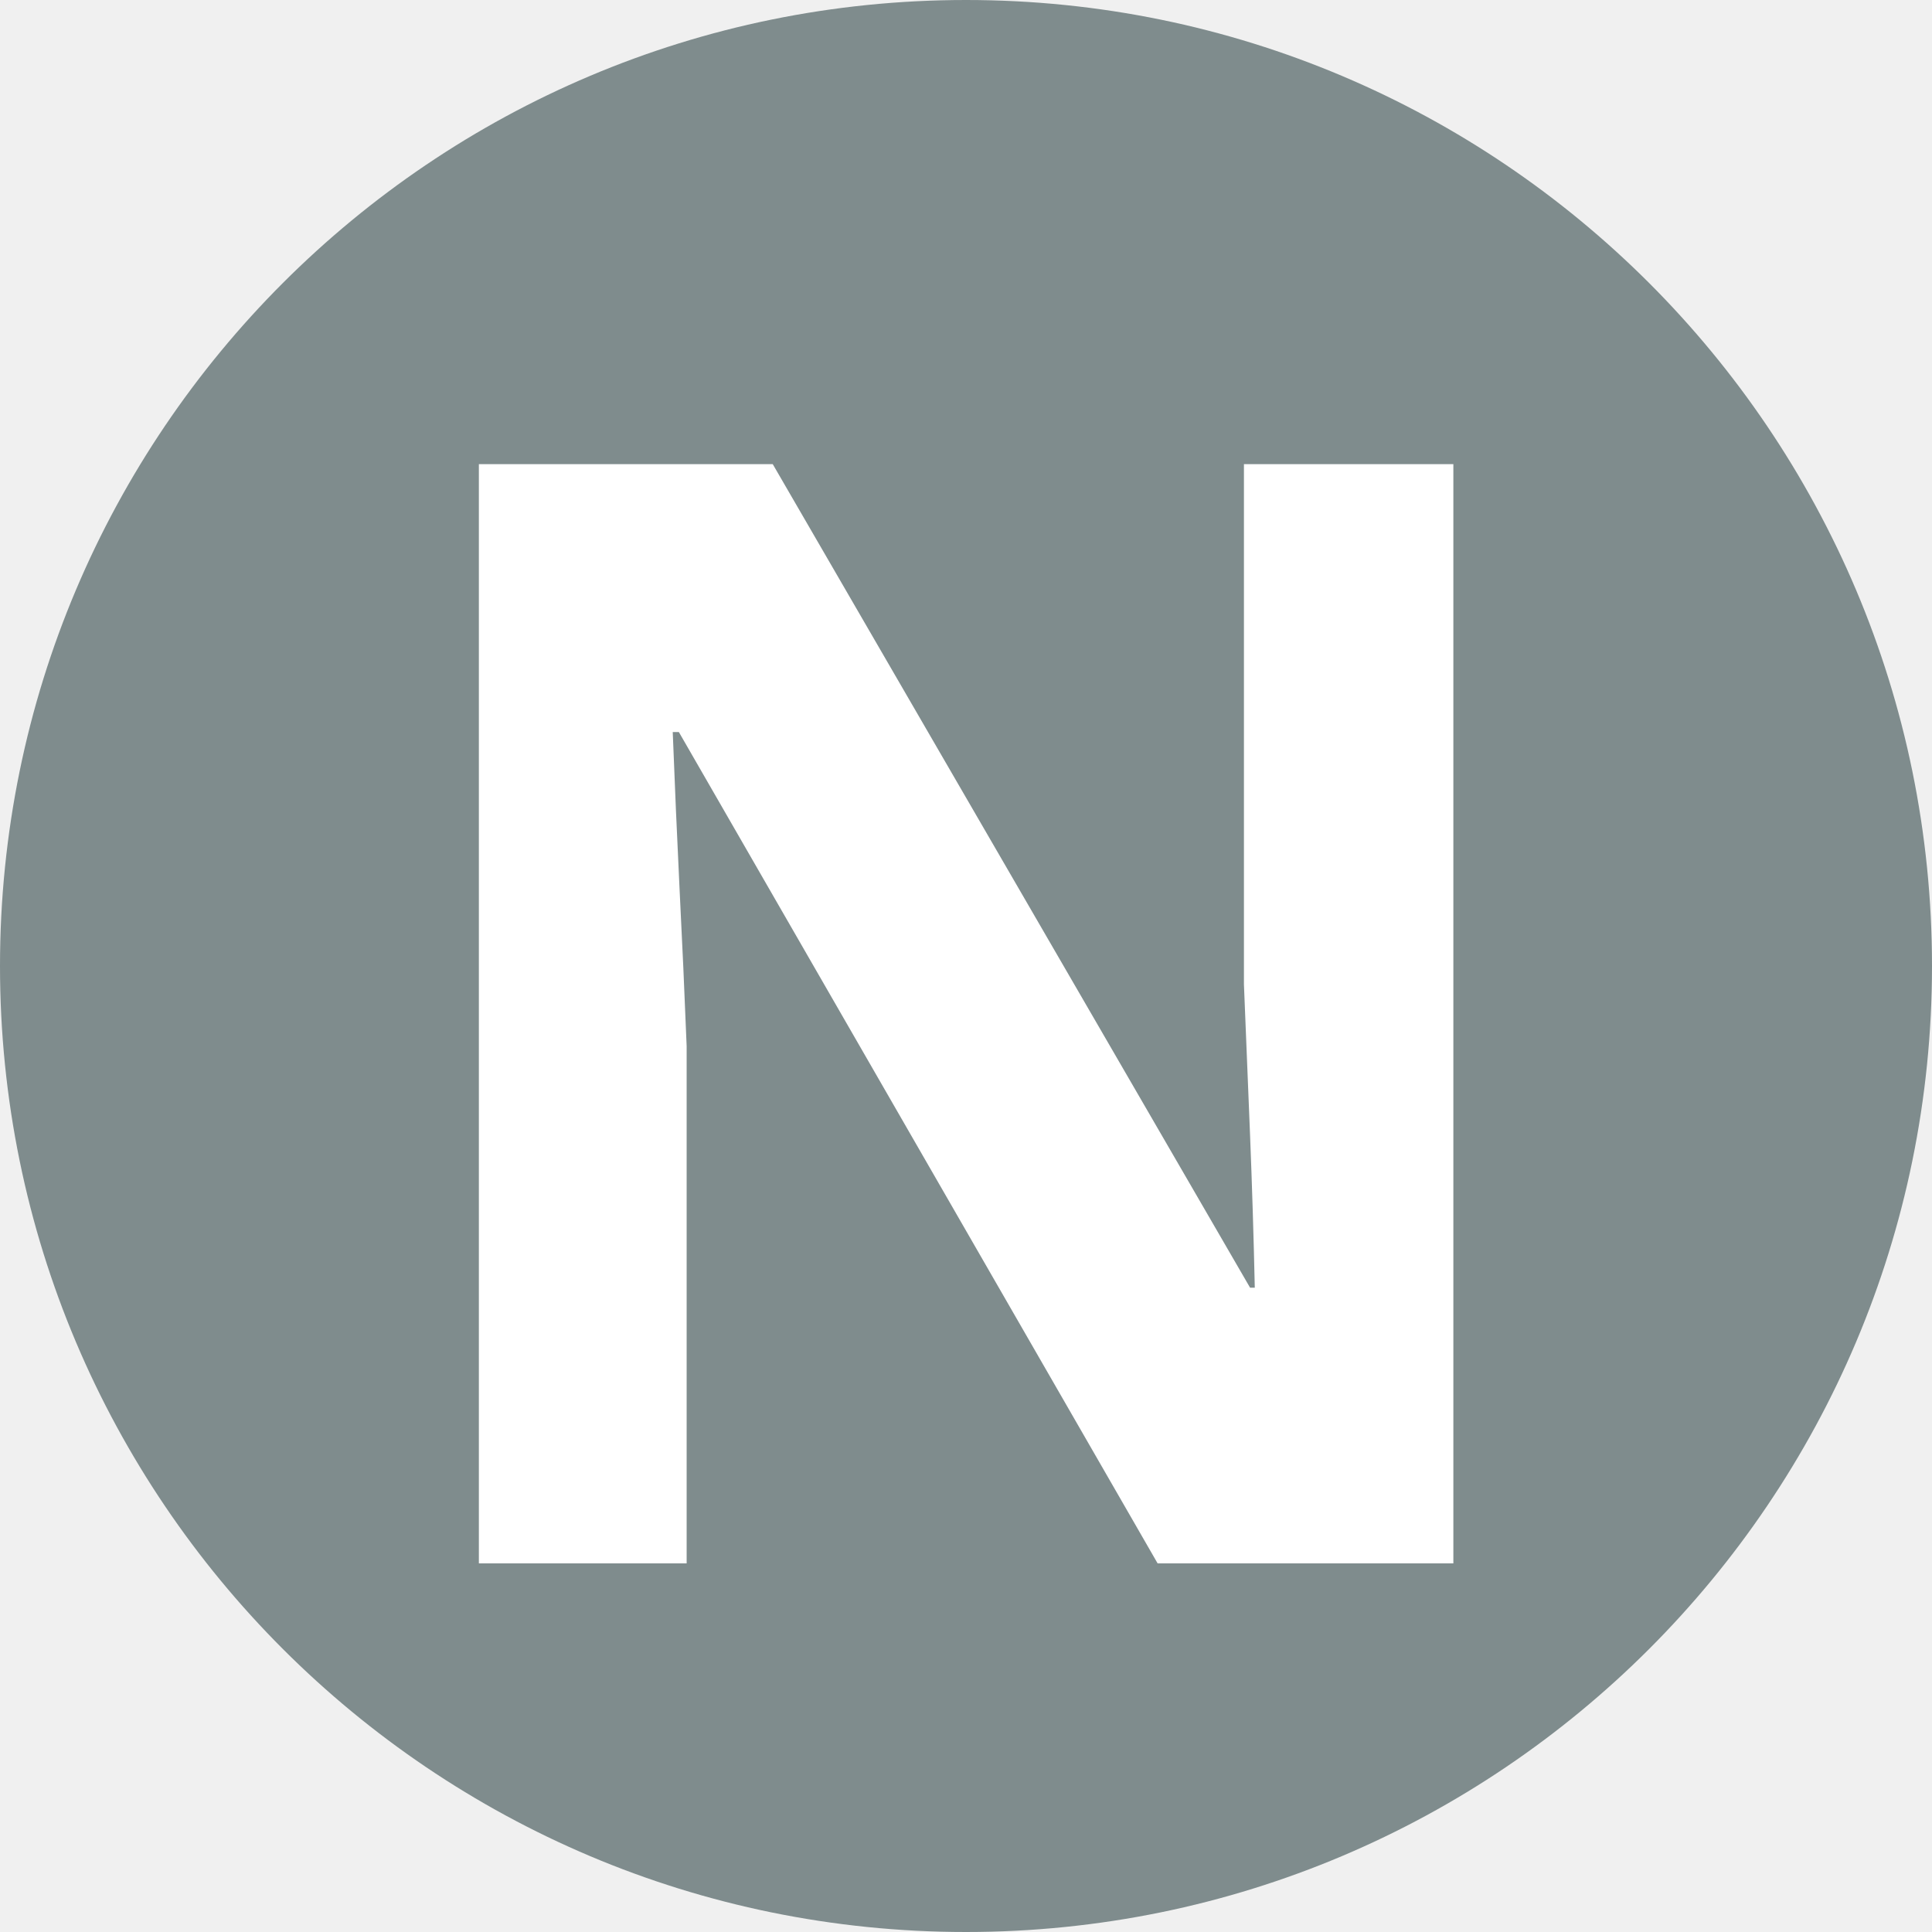
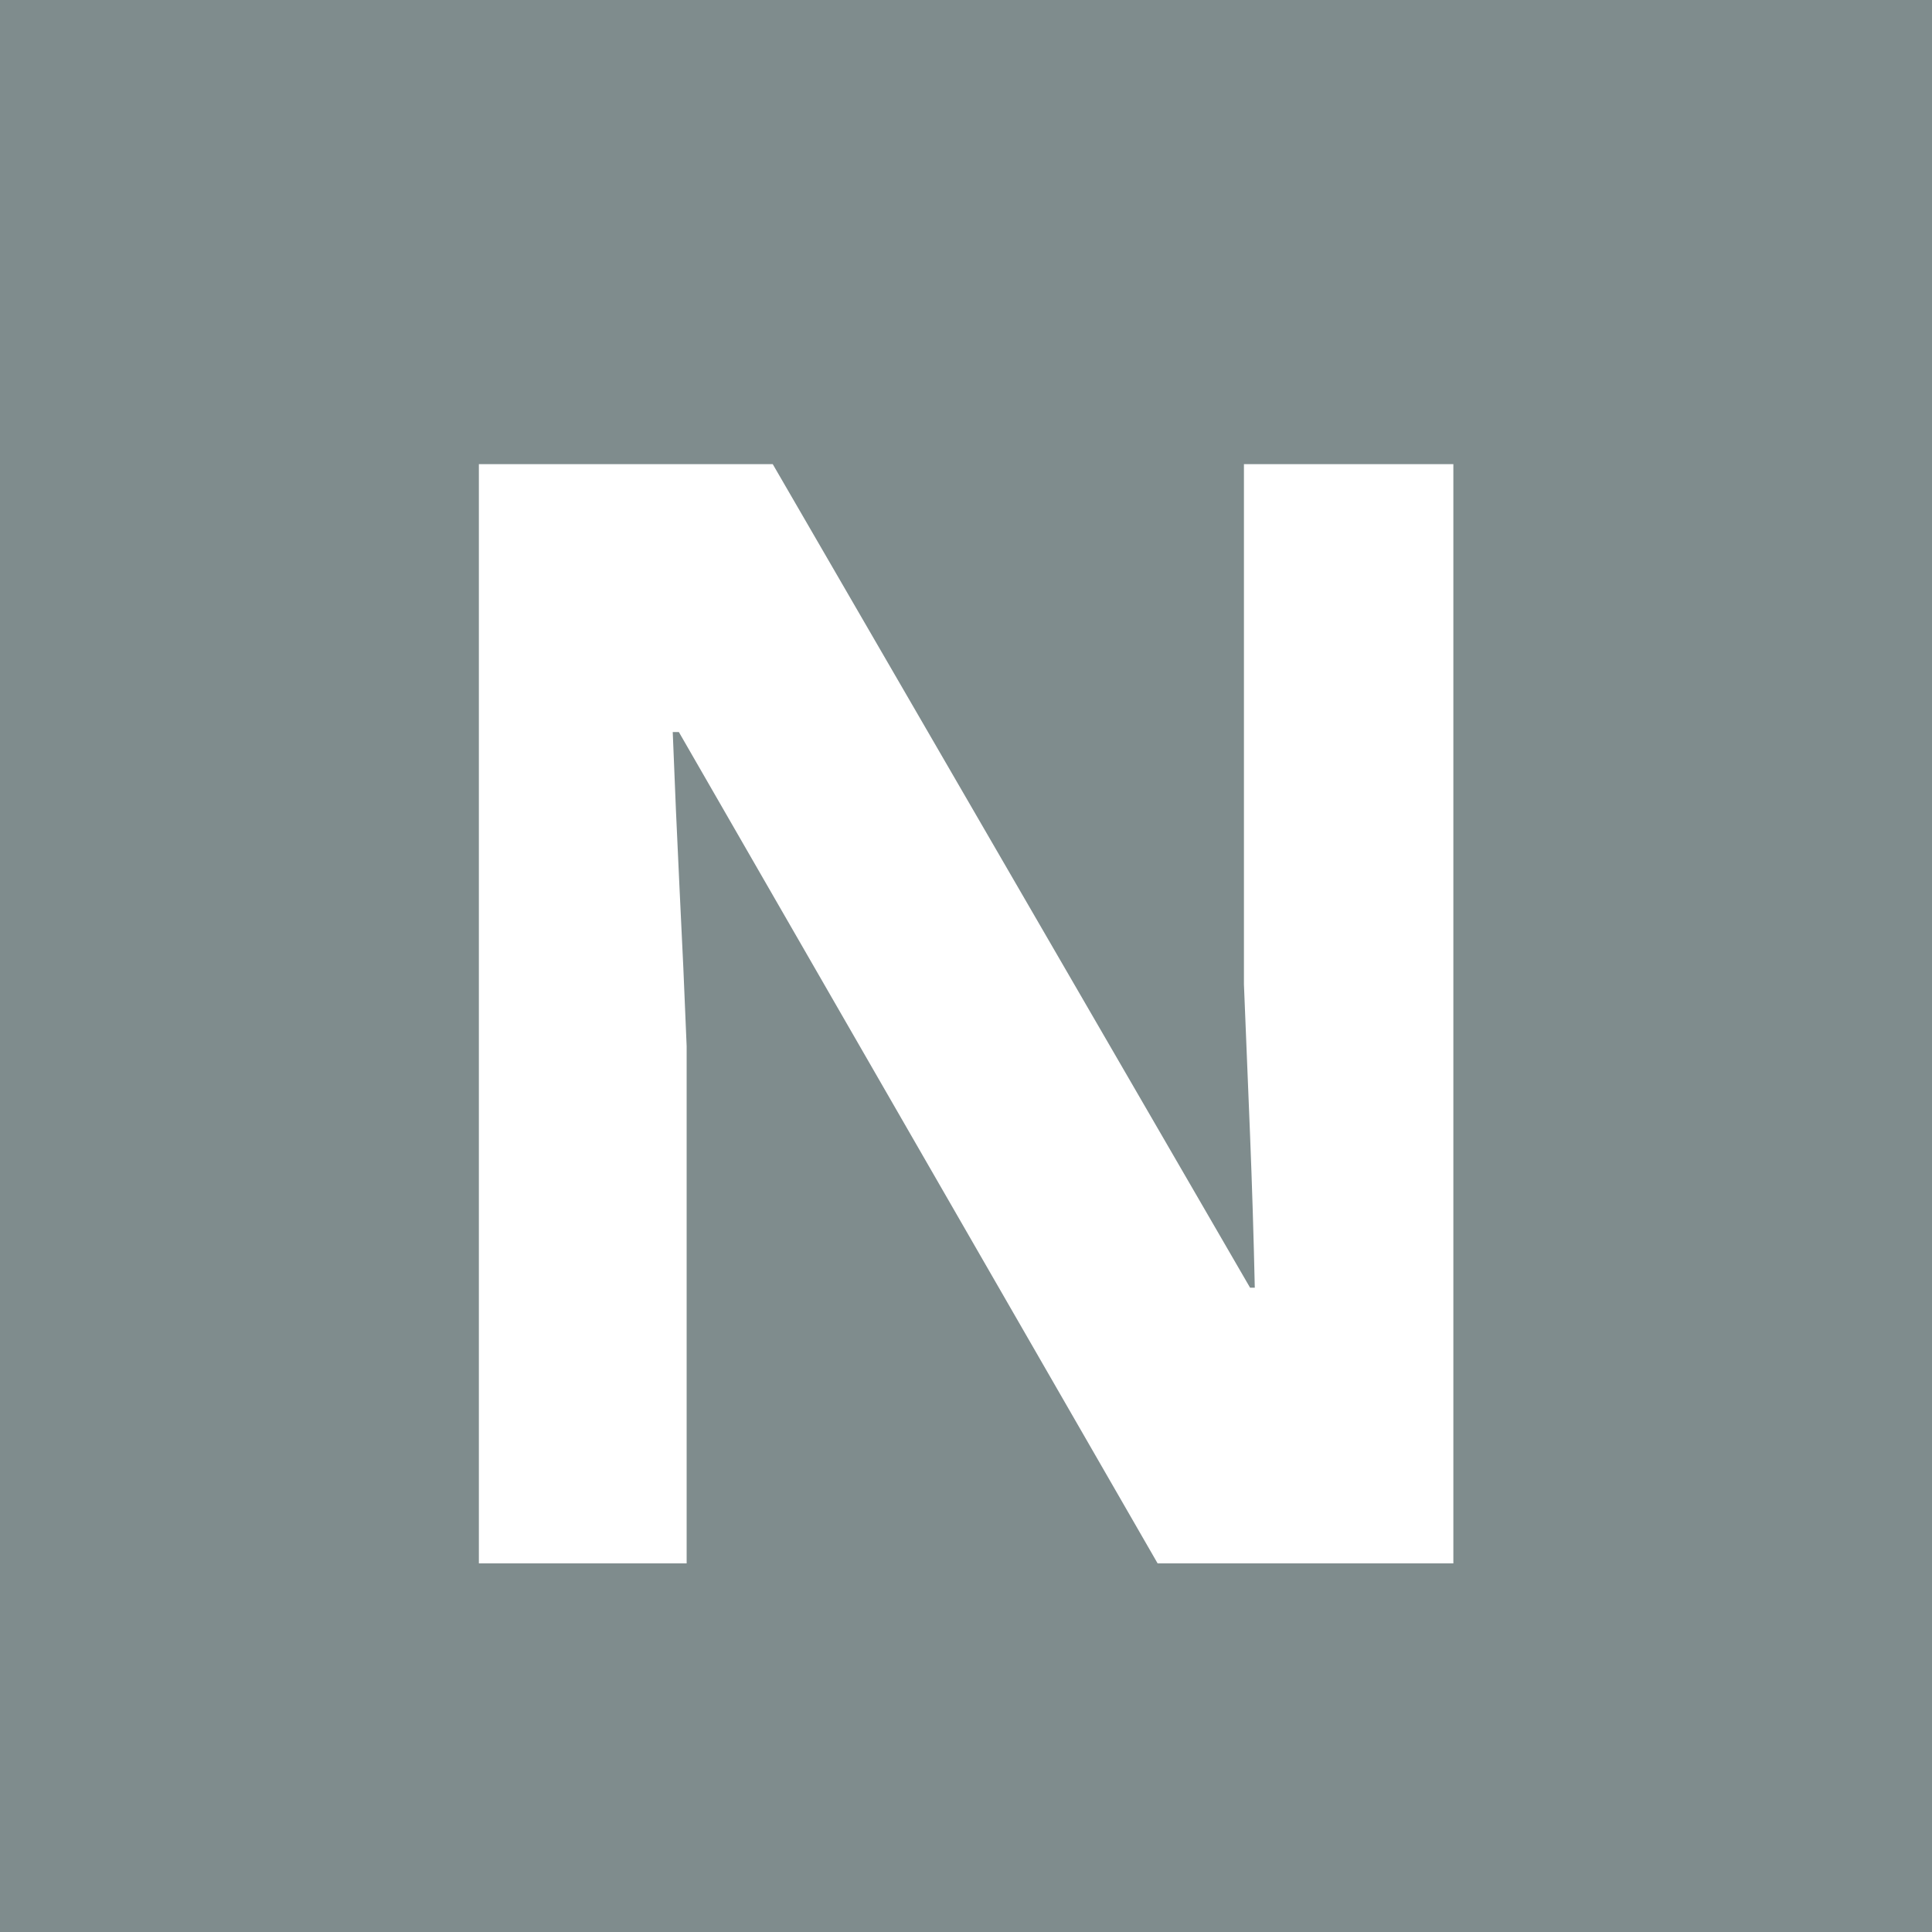
<svg xmlns="http://www.w3.org/2000/svg" width="128" height="128">
  <g>
-     <ellipse ry="64" rx="64" cy="64" cx="64" fill="#7f8c8d" />
+     <circle r="128" cy="64" cx="64" fill="#7f8c8d" />
    <text font-weight="600" text-anchor="middle" font-family="'M PLUS Rounded 1c', sans-serif" font-size="102" dominant-baseline="central" x="50%" y="50%" fill="#ffffff">N</text>
  </g>
</svg>
